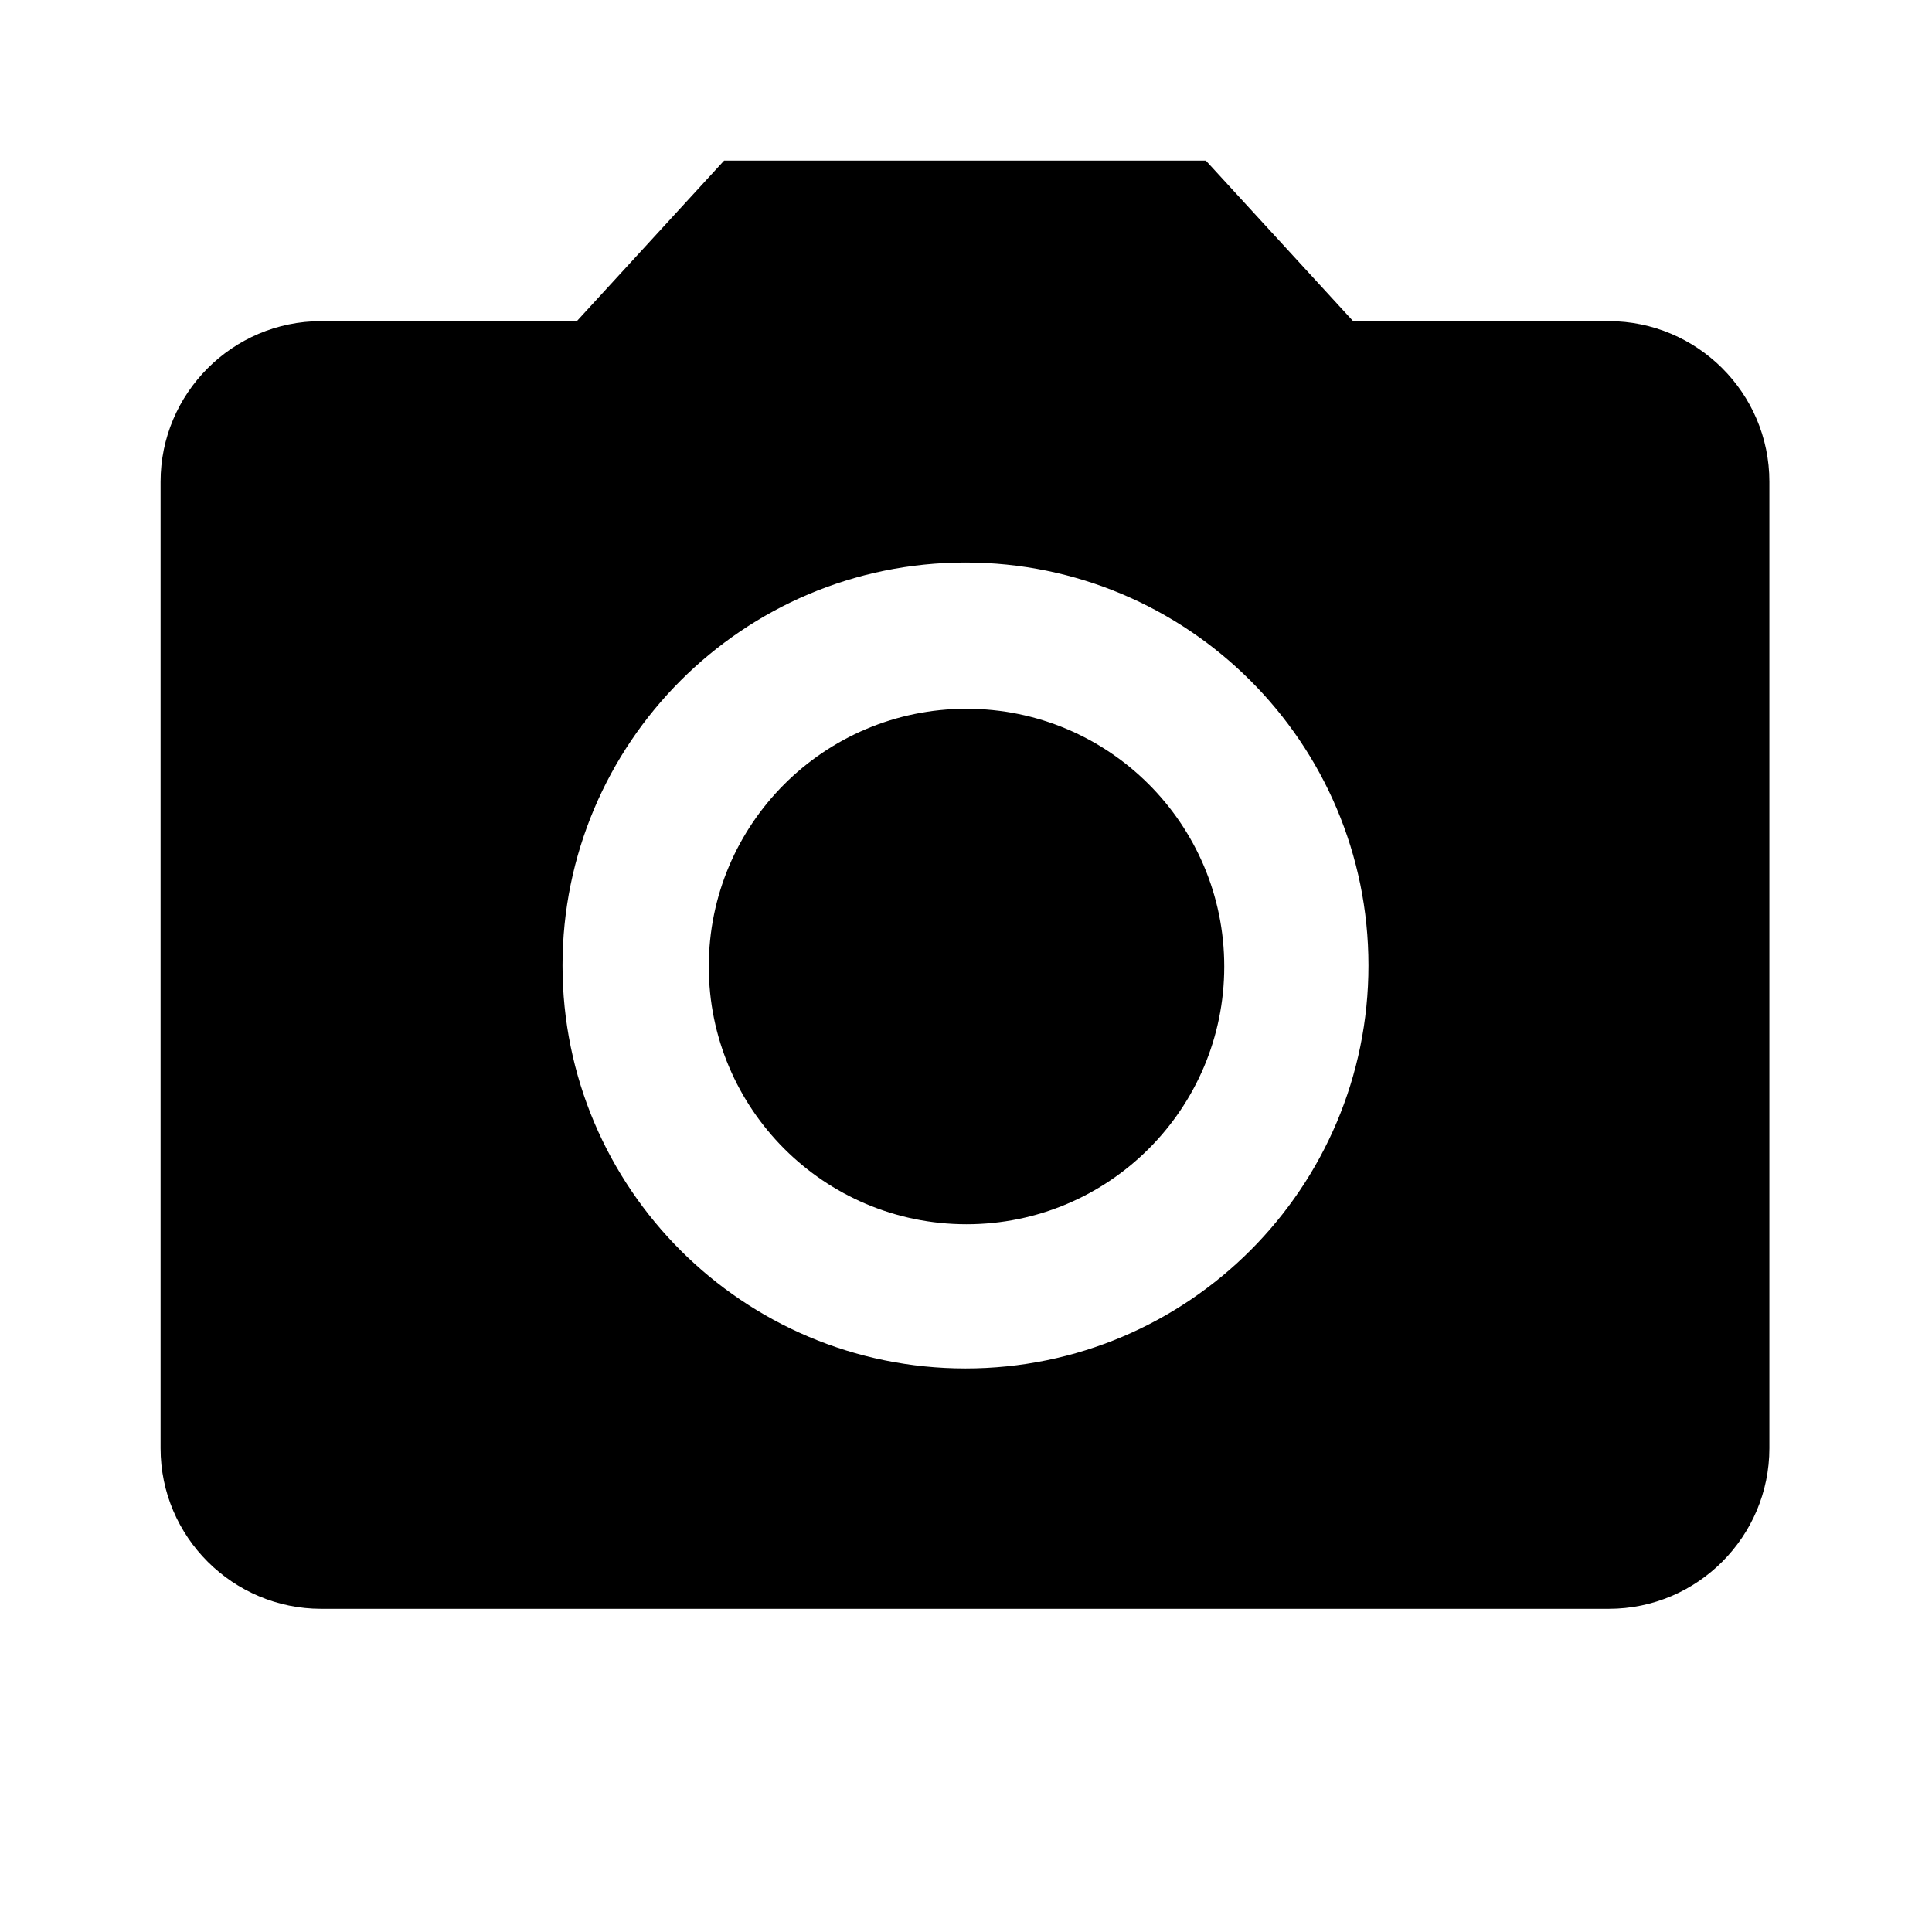
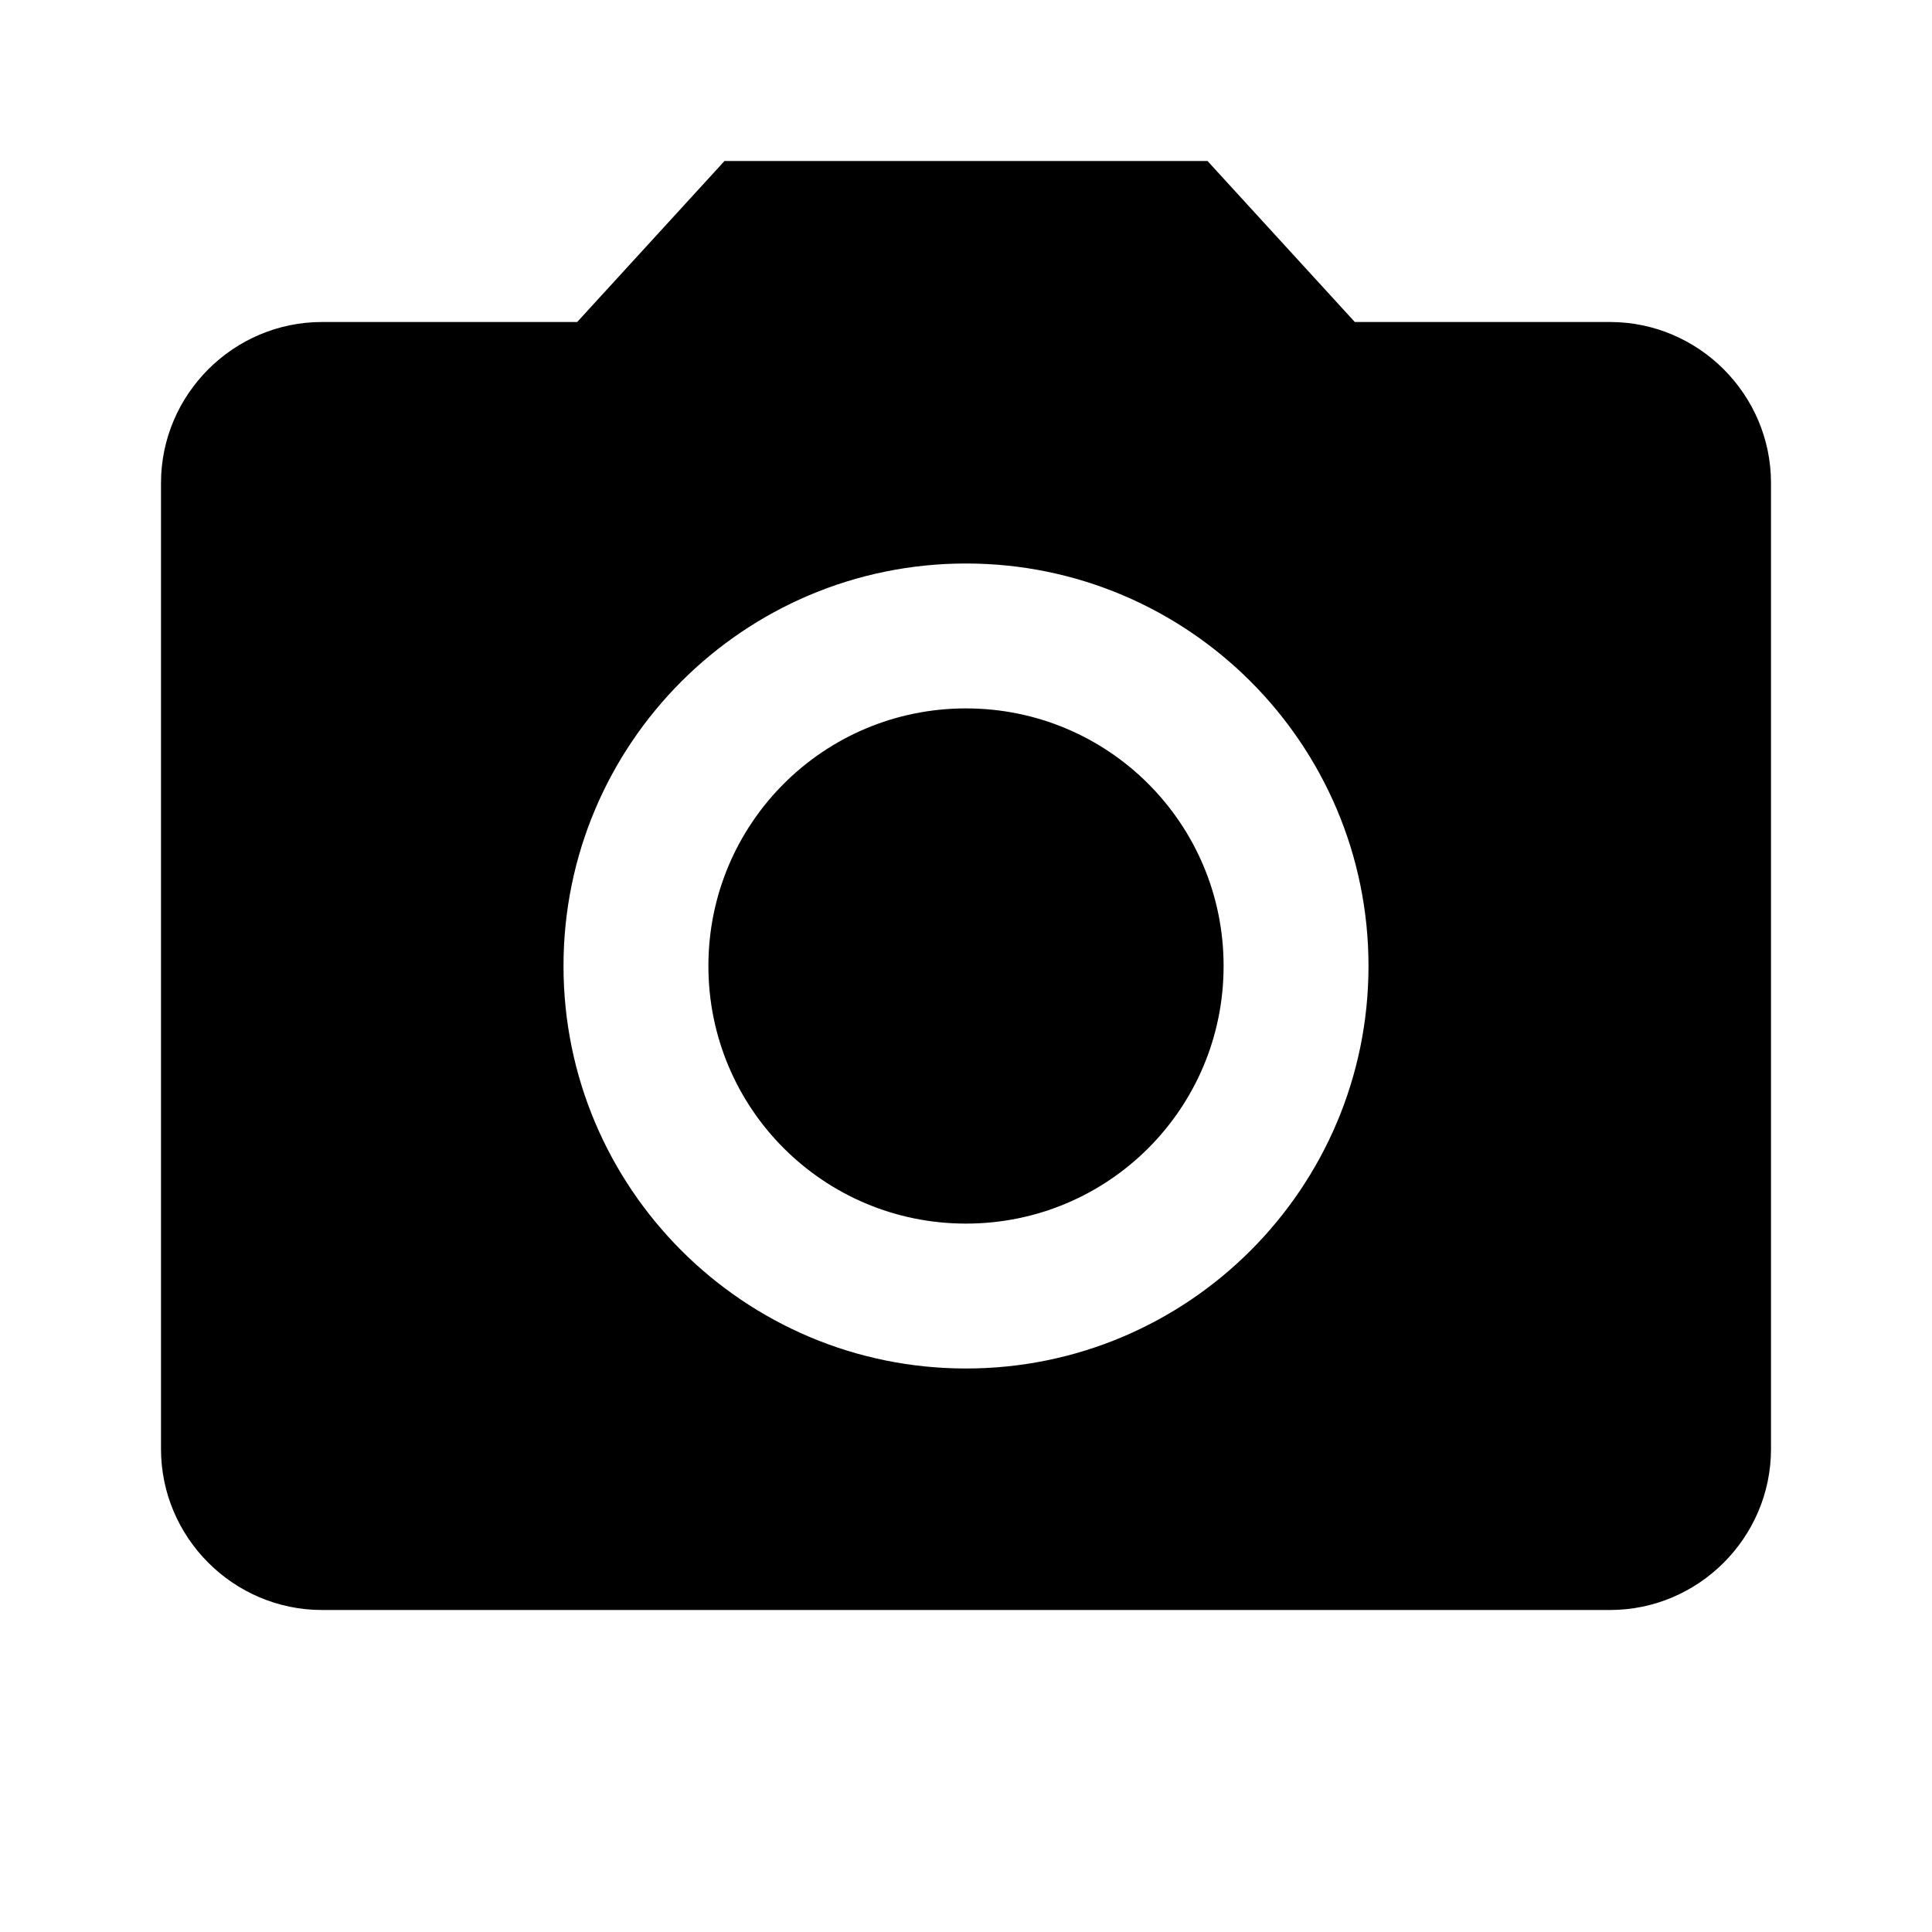
- <svg xmlns="http://www.w3.org/2000/svg" xml:space="preserve" width="6.35mm" height="6.35mm" version="1.1" style="shape-rendering:geometricPrecision; text-rendering:geometricPrecision; image-rendering:optimizeQuality; fill-rule:evenodd; clip-rule:evenodd" viewBox="0 0 18.89 18.89">
-   <defs>
-     <style type="text/css">
-    
-     .fil1 {fill:none}
-     .fil0 {fill:black}
-    
-   </style>
-   </defs>
-   <g id="Camada_x0020_1">
-     <g id="_1411255469088">
-       <circle class="fil0" cx="9.45" cy="9.45" r="2.52" />
-       <path class="fil0" d="M7.08 1.57l-1.44 1.57 -2.5 0c-0.87,0 -1.57,0.71 -1.57,1.57l0 9.45c0,0.87 0.71,1.57 1.57,1.57l12.59 0c0.87,0 1.57,-0.71 1.57,-1.57l-0 -9.45c0,-0.87 -0.71,-1.57 -1.57,-1.57l-2.5 0 -1.44 -1.57 -4.72 0zm2.36 11.81c-2.17,0 -3.94,-1.76 -3.94,-3.94 0,-2.17 1.76,-3.94 3.94,-3.94 2.17,0 3.94,1.76 3.94,3.94 0,2.17 -1.76,3.94 -3.94,3.94z" />
-       <polygon class="fil1" points="-0,0 18.89,0 18.89,18.89 -0,18.89 " />
-     </g>
-     <rect class="fil1" width="18.89" height="18.89" />
-   </g>
+ <svg xmlns="http://www.w3.org/2000/svg" viewBox="0 0 24 24">
+   <path d="M15.2 12c0,-1.77 -1.43,-3.2 -3.2,-3.2 -1.77,0 -3.2,1.43 -3.2,3.2 0,1.77 1.43,3.2 3.2,3.2 1.77,0 3.2,-1.43 3.2,-3.2zm-6.2 -10l-1.83 2 -3.17 0c-1.1,0 -2,0.9 -2,2l0 12c0,1.1 0.9,2 2,2l16 0c1.1,0 2,-0.9 2,-2l0 -12c0,-1.1 -0.9,-2 -2,-2l-3.17 0 -1.83 -2 -6 0zm3 15c-2.76,0 -5,-2.24 -5,-5 0,-2.76 2.24,-5 5,-5 2.76,0 5,2.24 5,5 0,2.76 -2.24,5 -5,5z" />
</svg>
